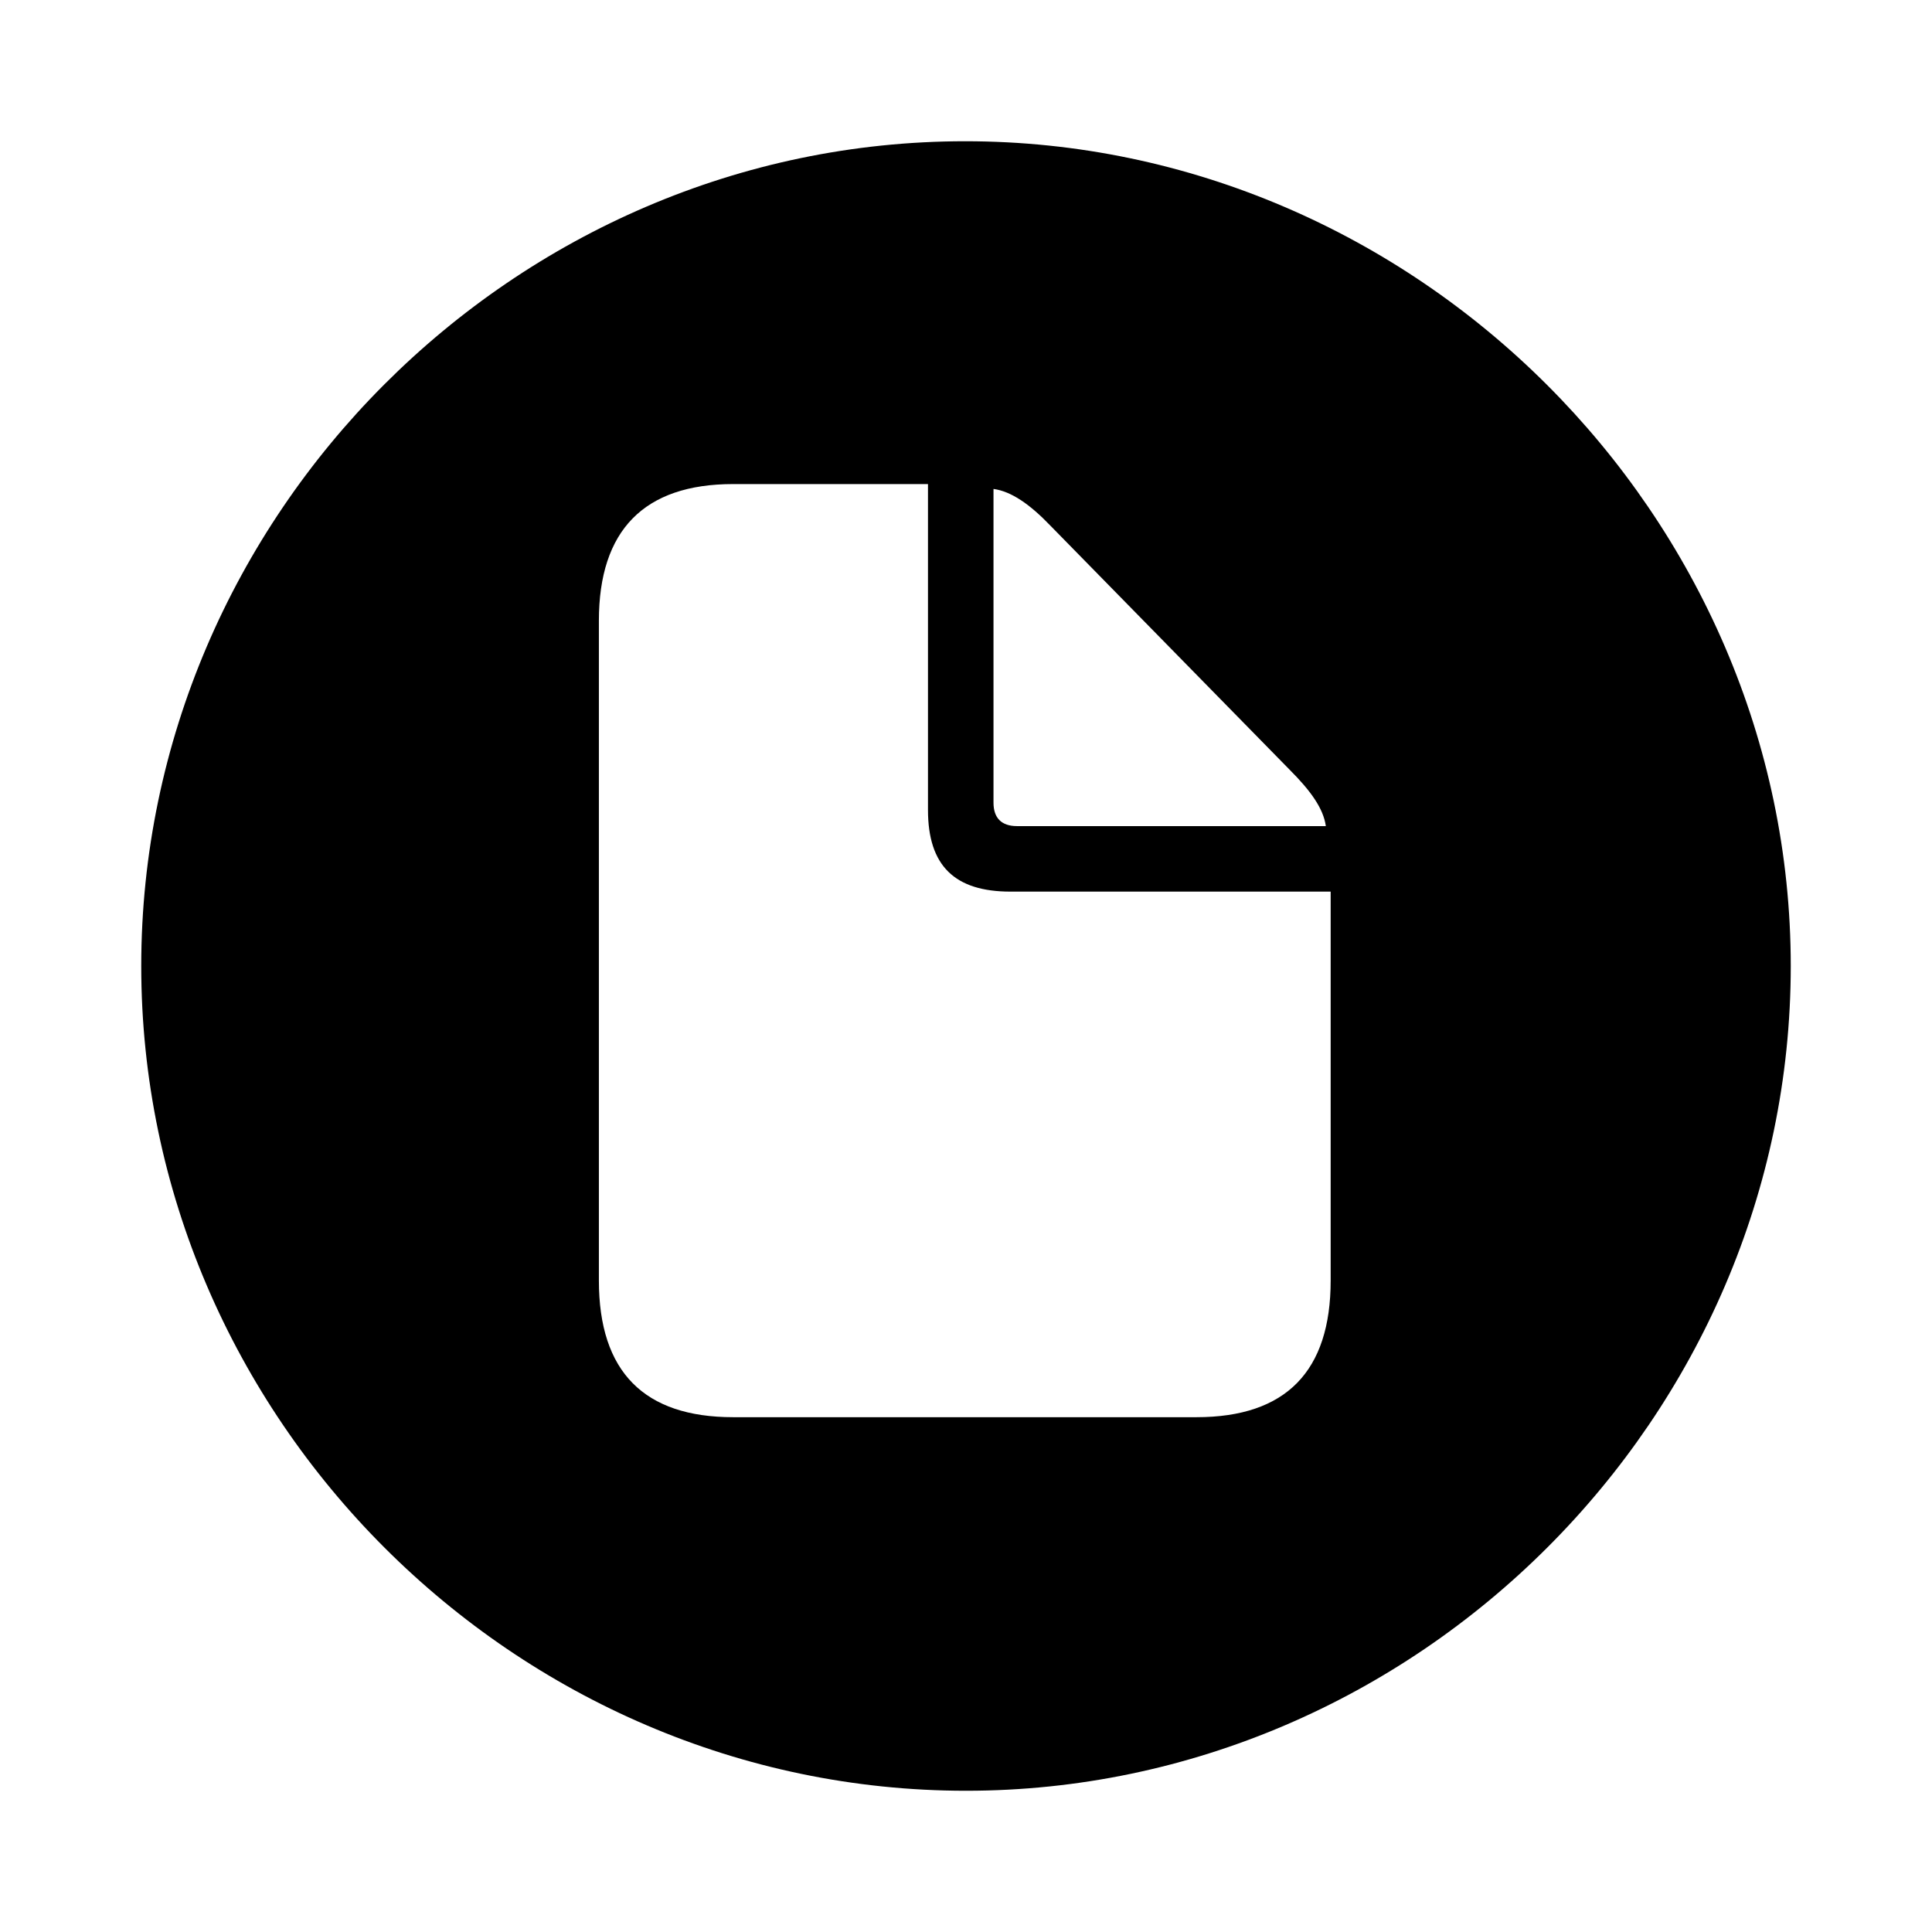
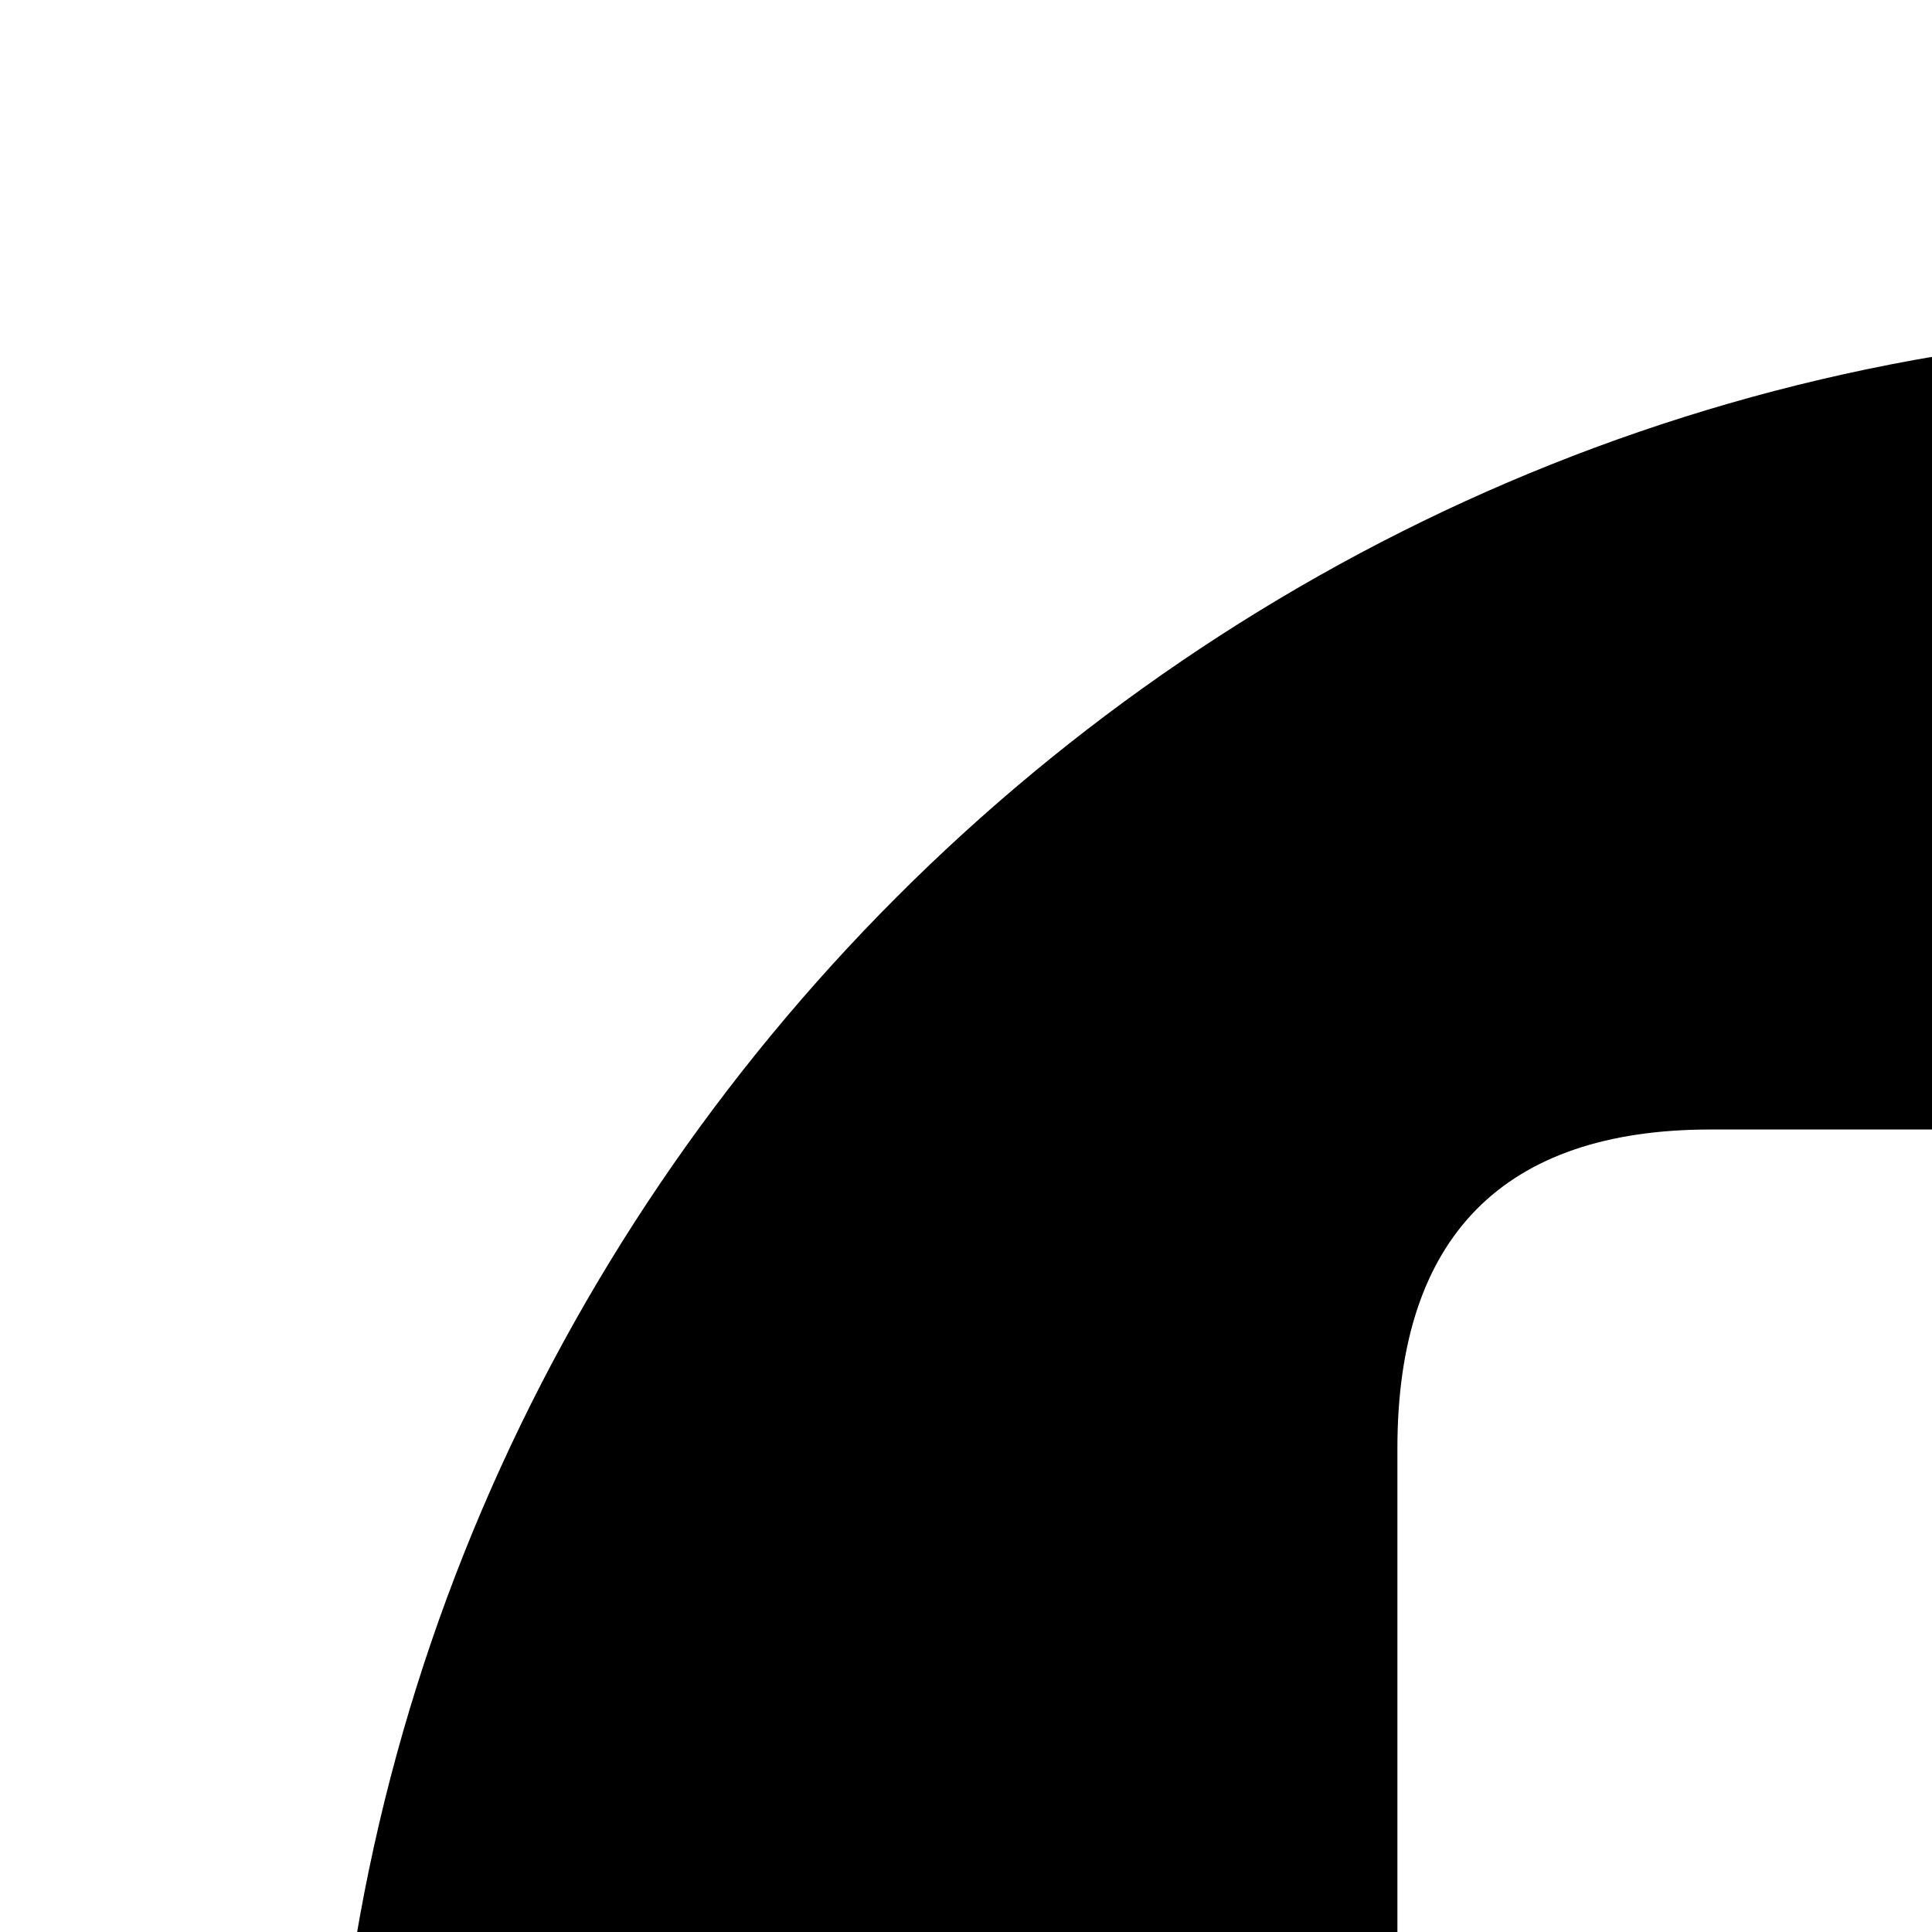
- <svg xmlns="http://www.w3.org/2000/svg" fill="#000000" width="24px" height="24px" viewBox="0 0 56 56">
+ <svg xmlns="http://www.w3.org/2000/svg" fill="#000000" width="24px" height="24px" viewBox="0 0 24 24">
  <path d="M 28 51.906 C 41.055 51.906 51.906 41.078 51.906 28 C 51.906 14.945 41.031 4.094 27.977 4.094 C 14.898 4.094 4.094 14.945 4.094 28 C 4.094 41.078 14.922 51.906 28 51.906 Z M 21.25 41.078 C 18.672 41.078 17.359 39.766 17.359 37.117 L 17.359 17.992 C 17.359 15.367 18.672 14.031 21.25 14.031 L 26.898 14.031 L 26.898 23.477 C 26.898 25.094 27.672 25.844 29.289 25.844 L 38.57 25.844 L 38.57 37.117 C 38.57 39.742 37.281 41.078 34.68 41.078 Z M 29.477 23.945 C 29.031 23.945 28.797 23.711 28.797 23.266 L 28.797 14.172 C 29.312 14.242 29.851 14.617 30.437 15.227 L 37.375 22.305 C 37.984 22.914 38.359 23.43 38.43 23.945 Z" />
</svg>
